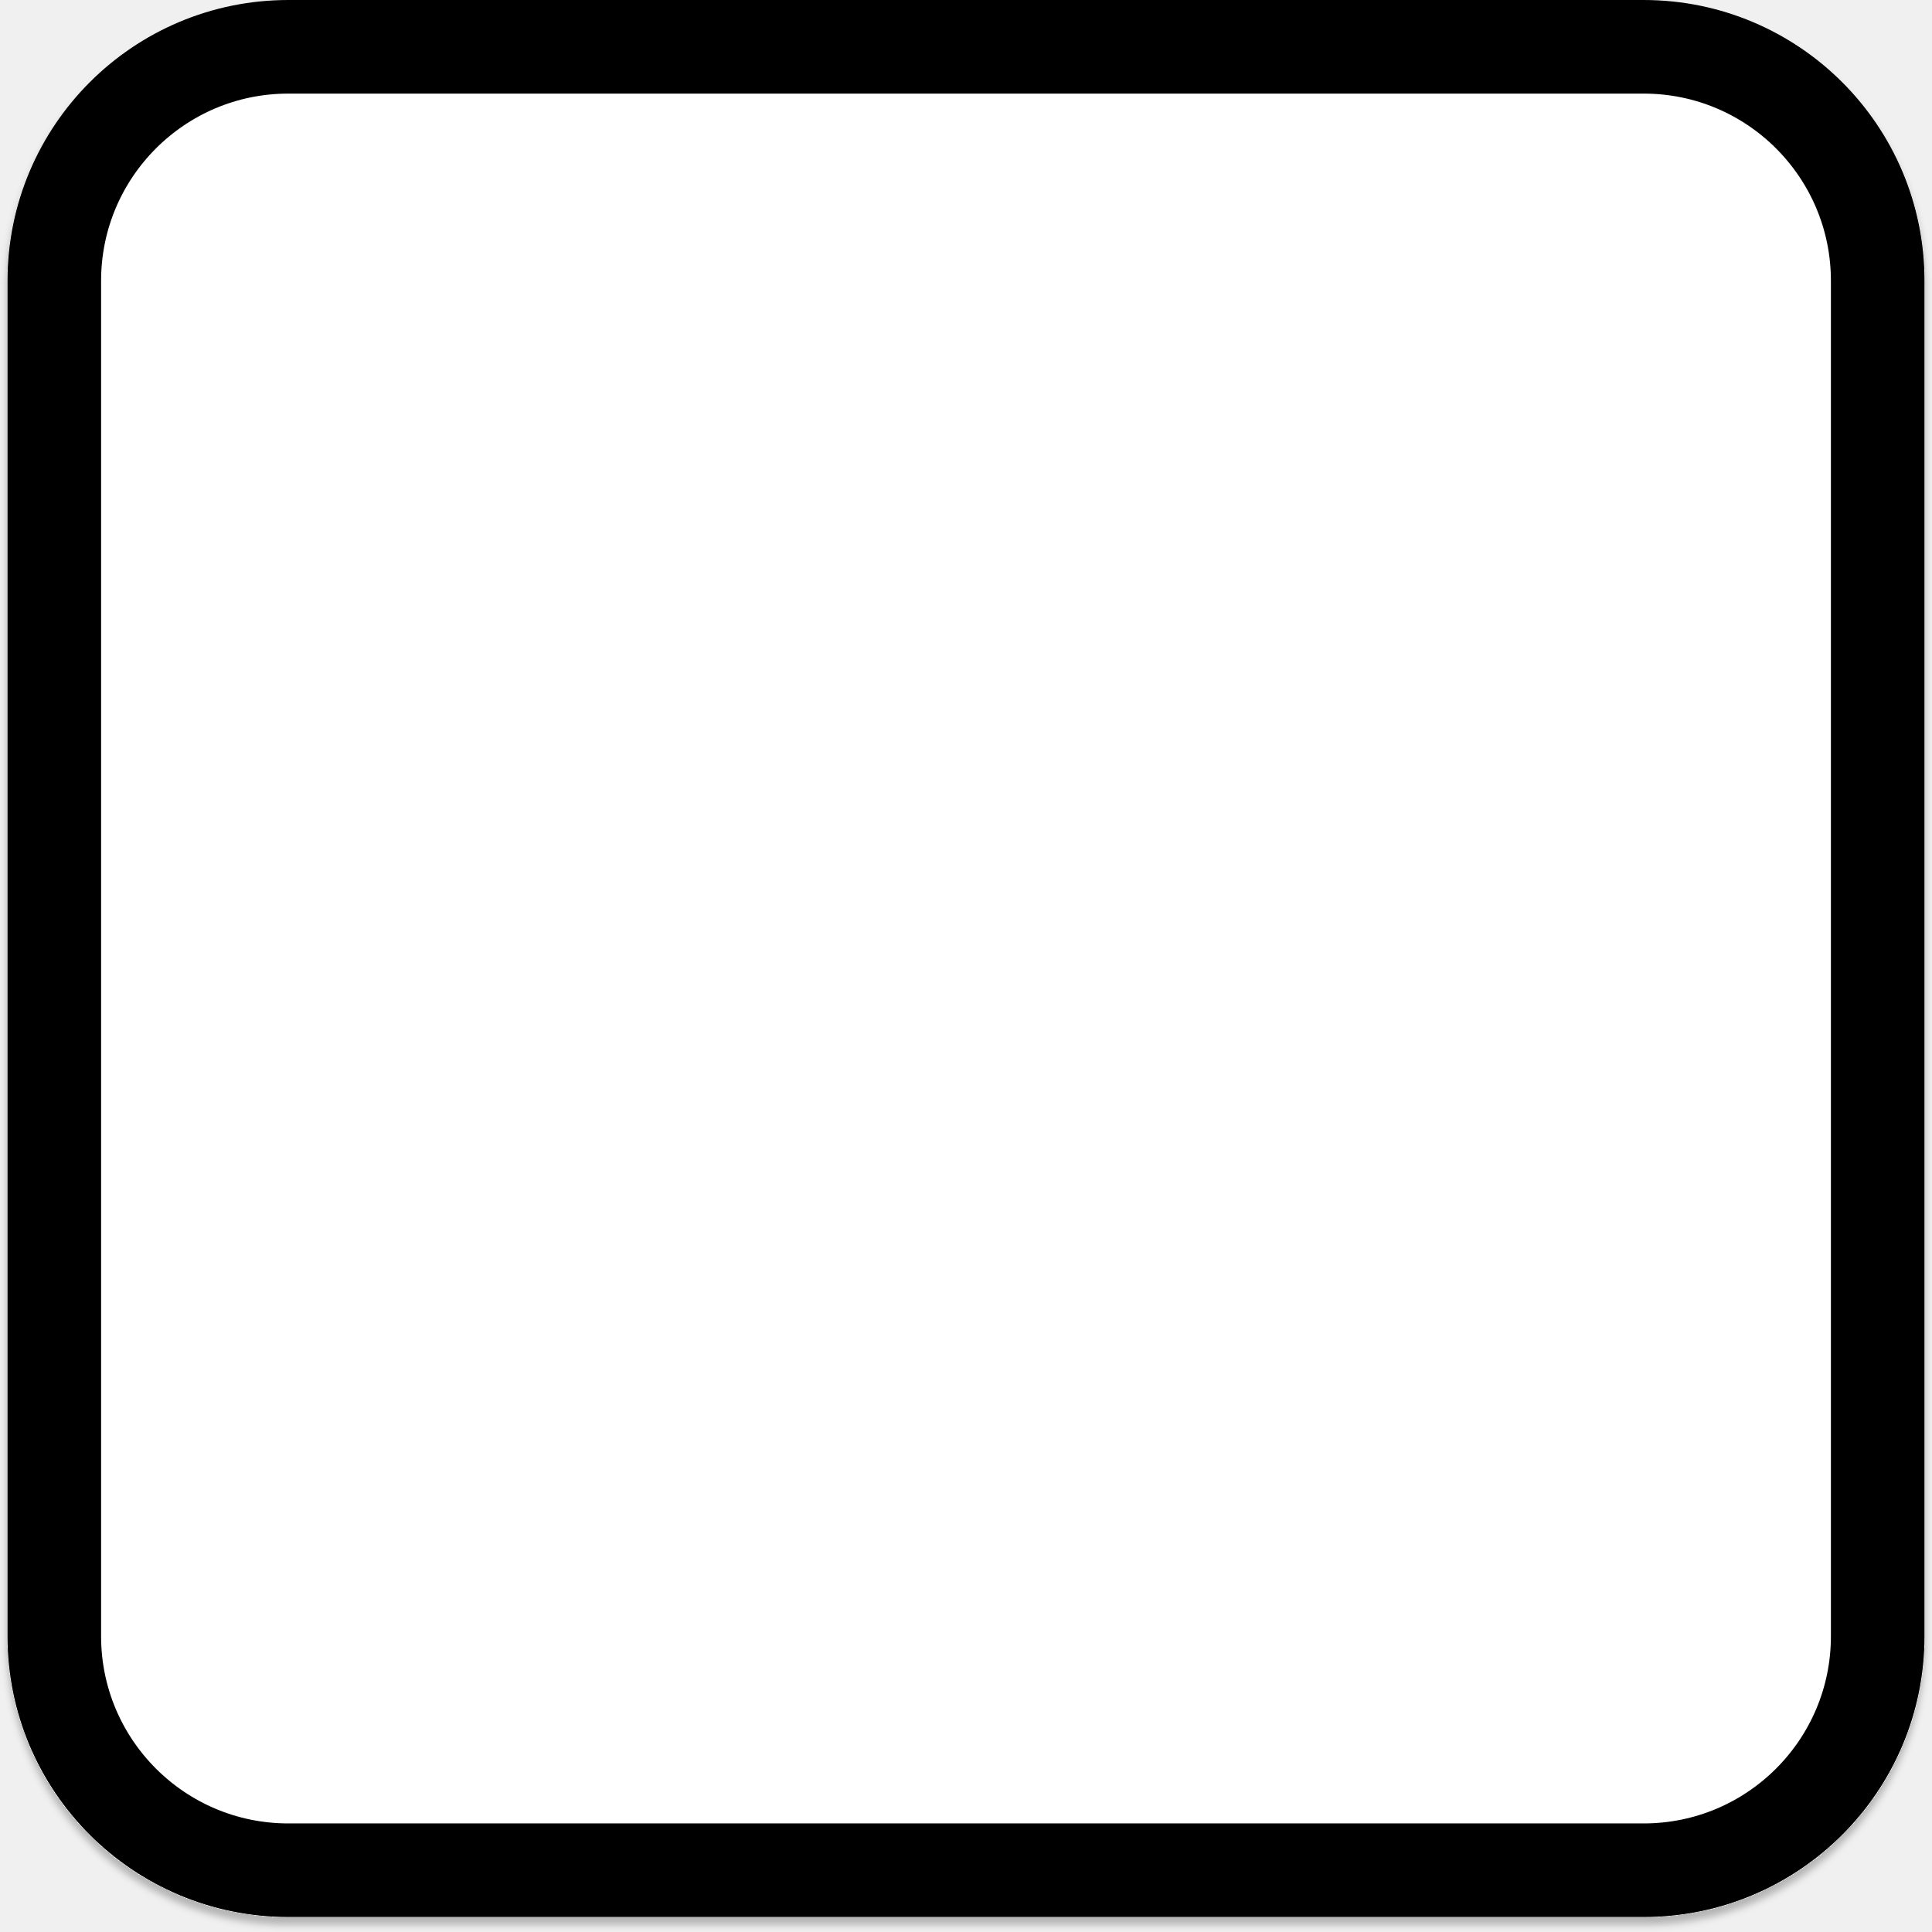
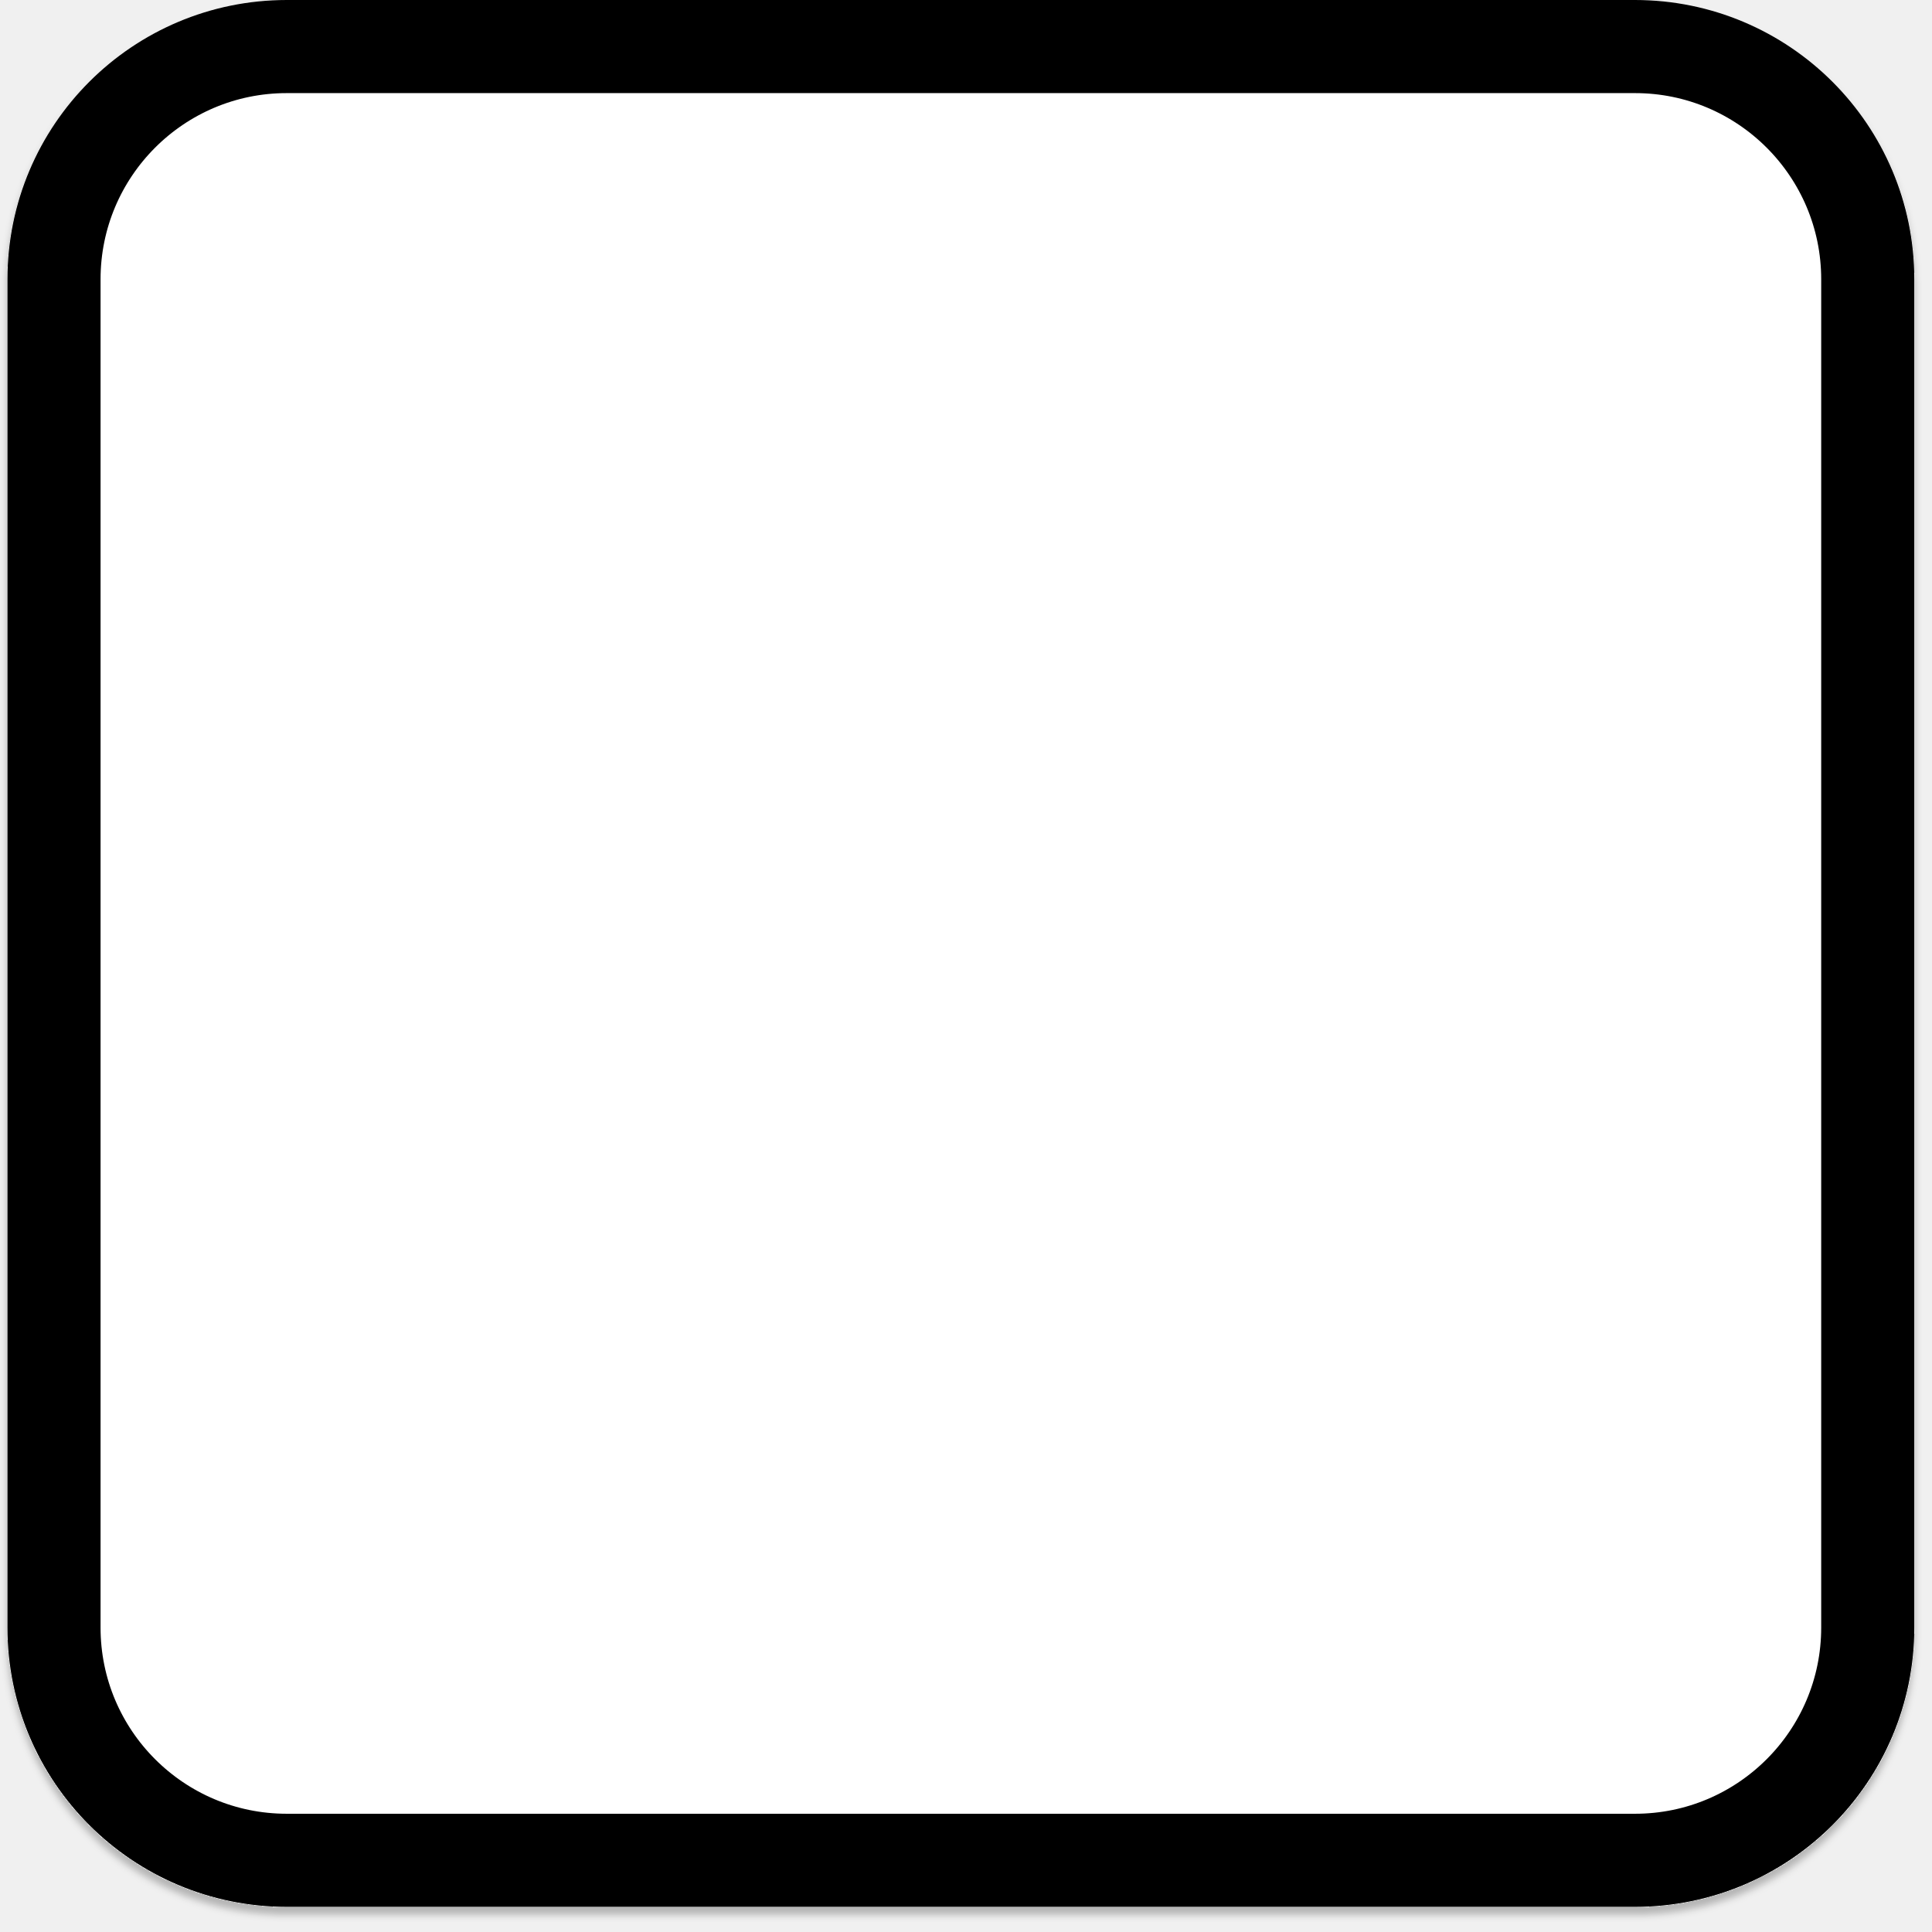
- <svg xmlns="http://www.w3.org/2000/svg" width="1032" height="1032" viewBox="0 0 1032 1032" fill="none">
-   <g filter="url(#filter0_d_129_1174)">
-     <rect x="4" width="1024" height="1024" rx="150" fill="white" />
-     <rect x="29" y="25" width="974" height="974" rx="125" stroke="black" stroke-width="50" />
+ <svg xmlns="http://www.w3.org/2000/svg" width="83" height="83" viewBox="0 0 83 83" fill="none">
+   <g filter="url(#filter0_d_149_454)">
+     <rect x="0.32" width="81.92" height="81.92" rx="12" fill="white" />
+     <rect x="2.32" y="2" width="77.92" height="77.92" rx="10" stroke="black" stroke-width="4" />
  </g>
  <defs>
-     <filter id="filter0_d_129_1174" x="0" y="0" width="1032" height="1032" filterUnits="userSpaceOnUse" color-interpolation-filters="sRGB">
+     <filter id="filter0_d_149_454" x="-5.37038e-05" y="0" width="82.56" height="82.56" filterUnits="userSpaceOnUse" color-interpolation-filters="sRGB">
      <feFlood flood-opacity="0" result="BackgroundImageFix" />
      <feColorMatrix in="SourceAlpha" type="matrix" values="0 0 0 0 0 0 0 0 0 0 0 0 0 0 0 0 0 0 127 0" result="hardAlpha" />
-       <feOffset dy="4" />
-       <feGaussianBlur stdDeviation="2" />
+       <feOffset dy="0.32" />
+       <feGaussianBlur stdDeviation="0.16" />
      <feComposite in2="hardAlpha" operator="out" />
      <feColorMatrix type="matrix" values="0 0 0 0 0 0 0 0 0 0 0 0 0 0 0 0 0 0 0.25 0" />
-       <feBlend mode="normal" in2="BackgroundImageFix" result="effect1_dropShadow_129_1174" />
-       <feBlend mode="normal" in="SourceGraphic" in2="effect1_dropShadow_129_1174" result="shape" />
+       <feBlend mode="normal" in2="BackgroundImageFix" result="effect1_dropShadow_149_454" />
+       <feBlend mode="normal" in="SourceGraphic" in2="effect1_dropShadow_149_454" result="shape" />
    </filter>
  </defs>
</svg>
